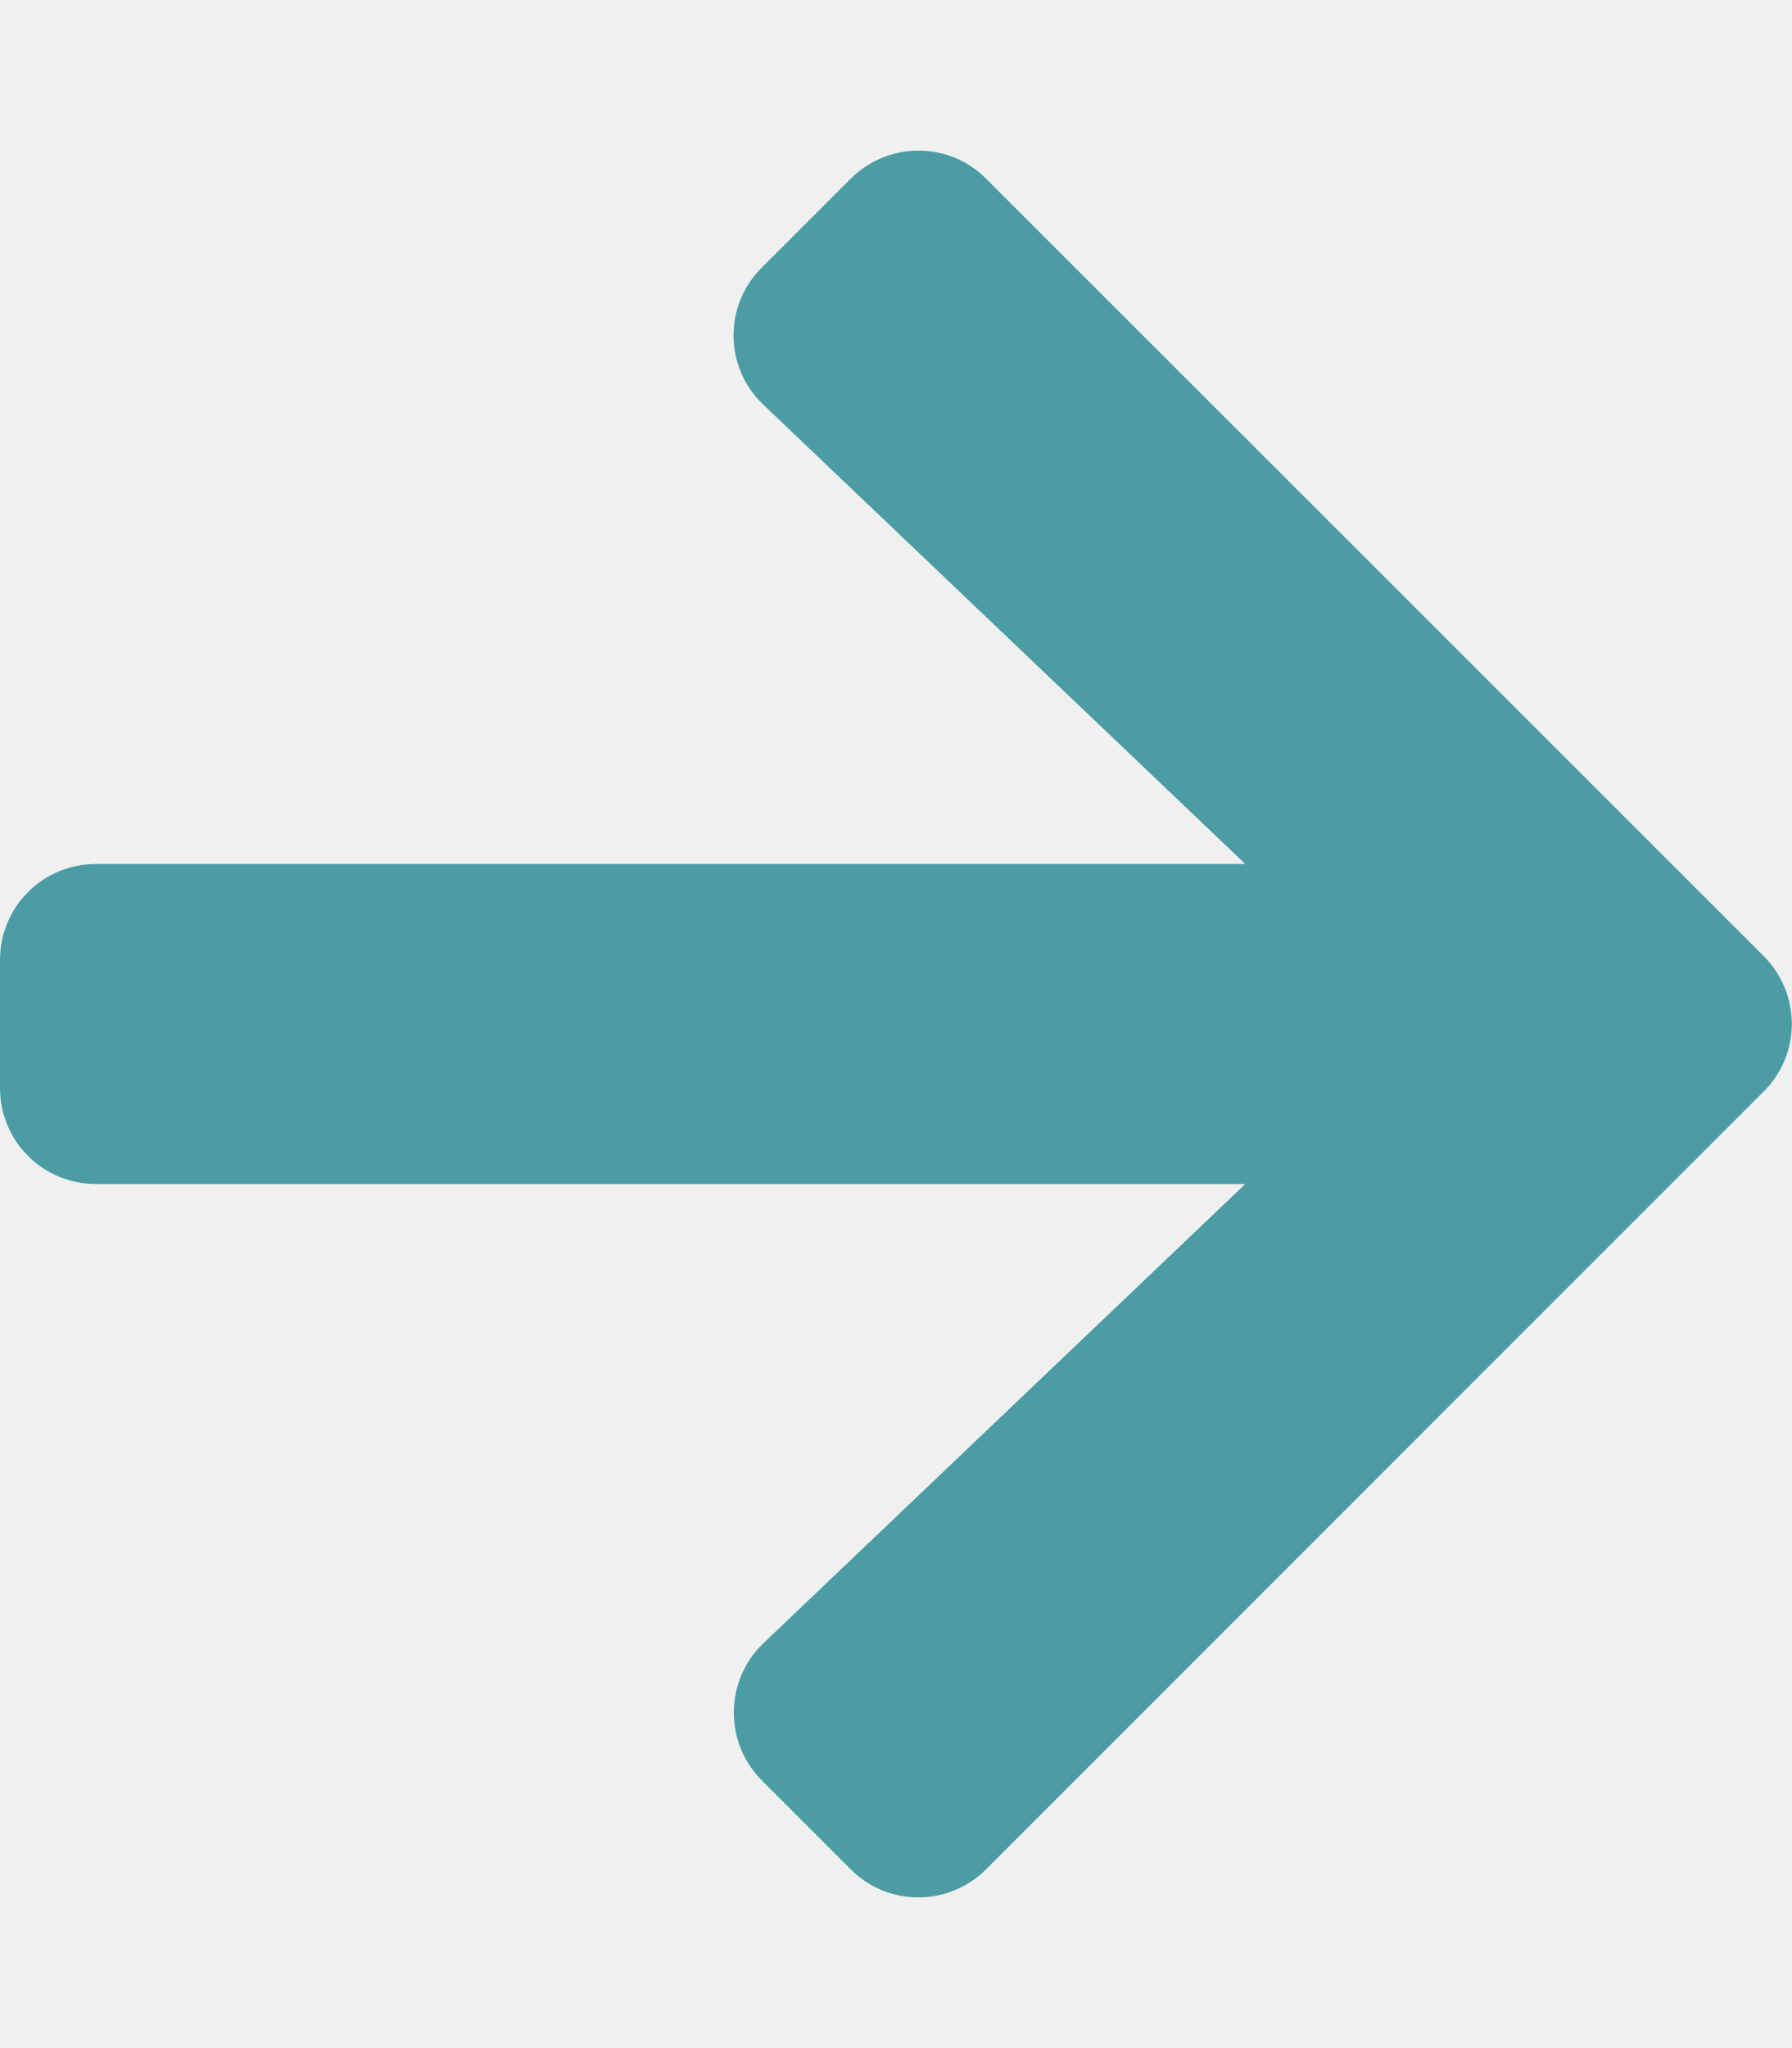
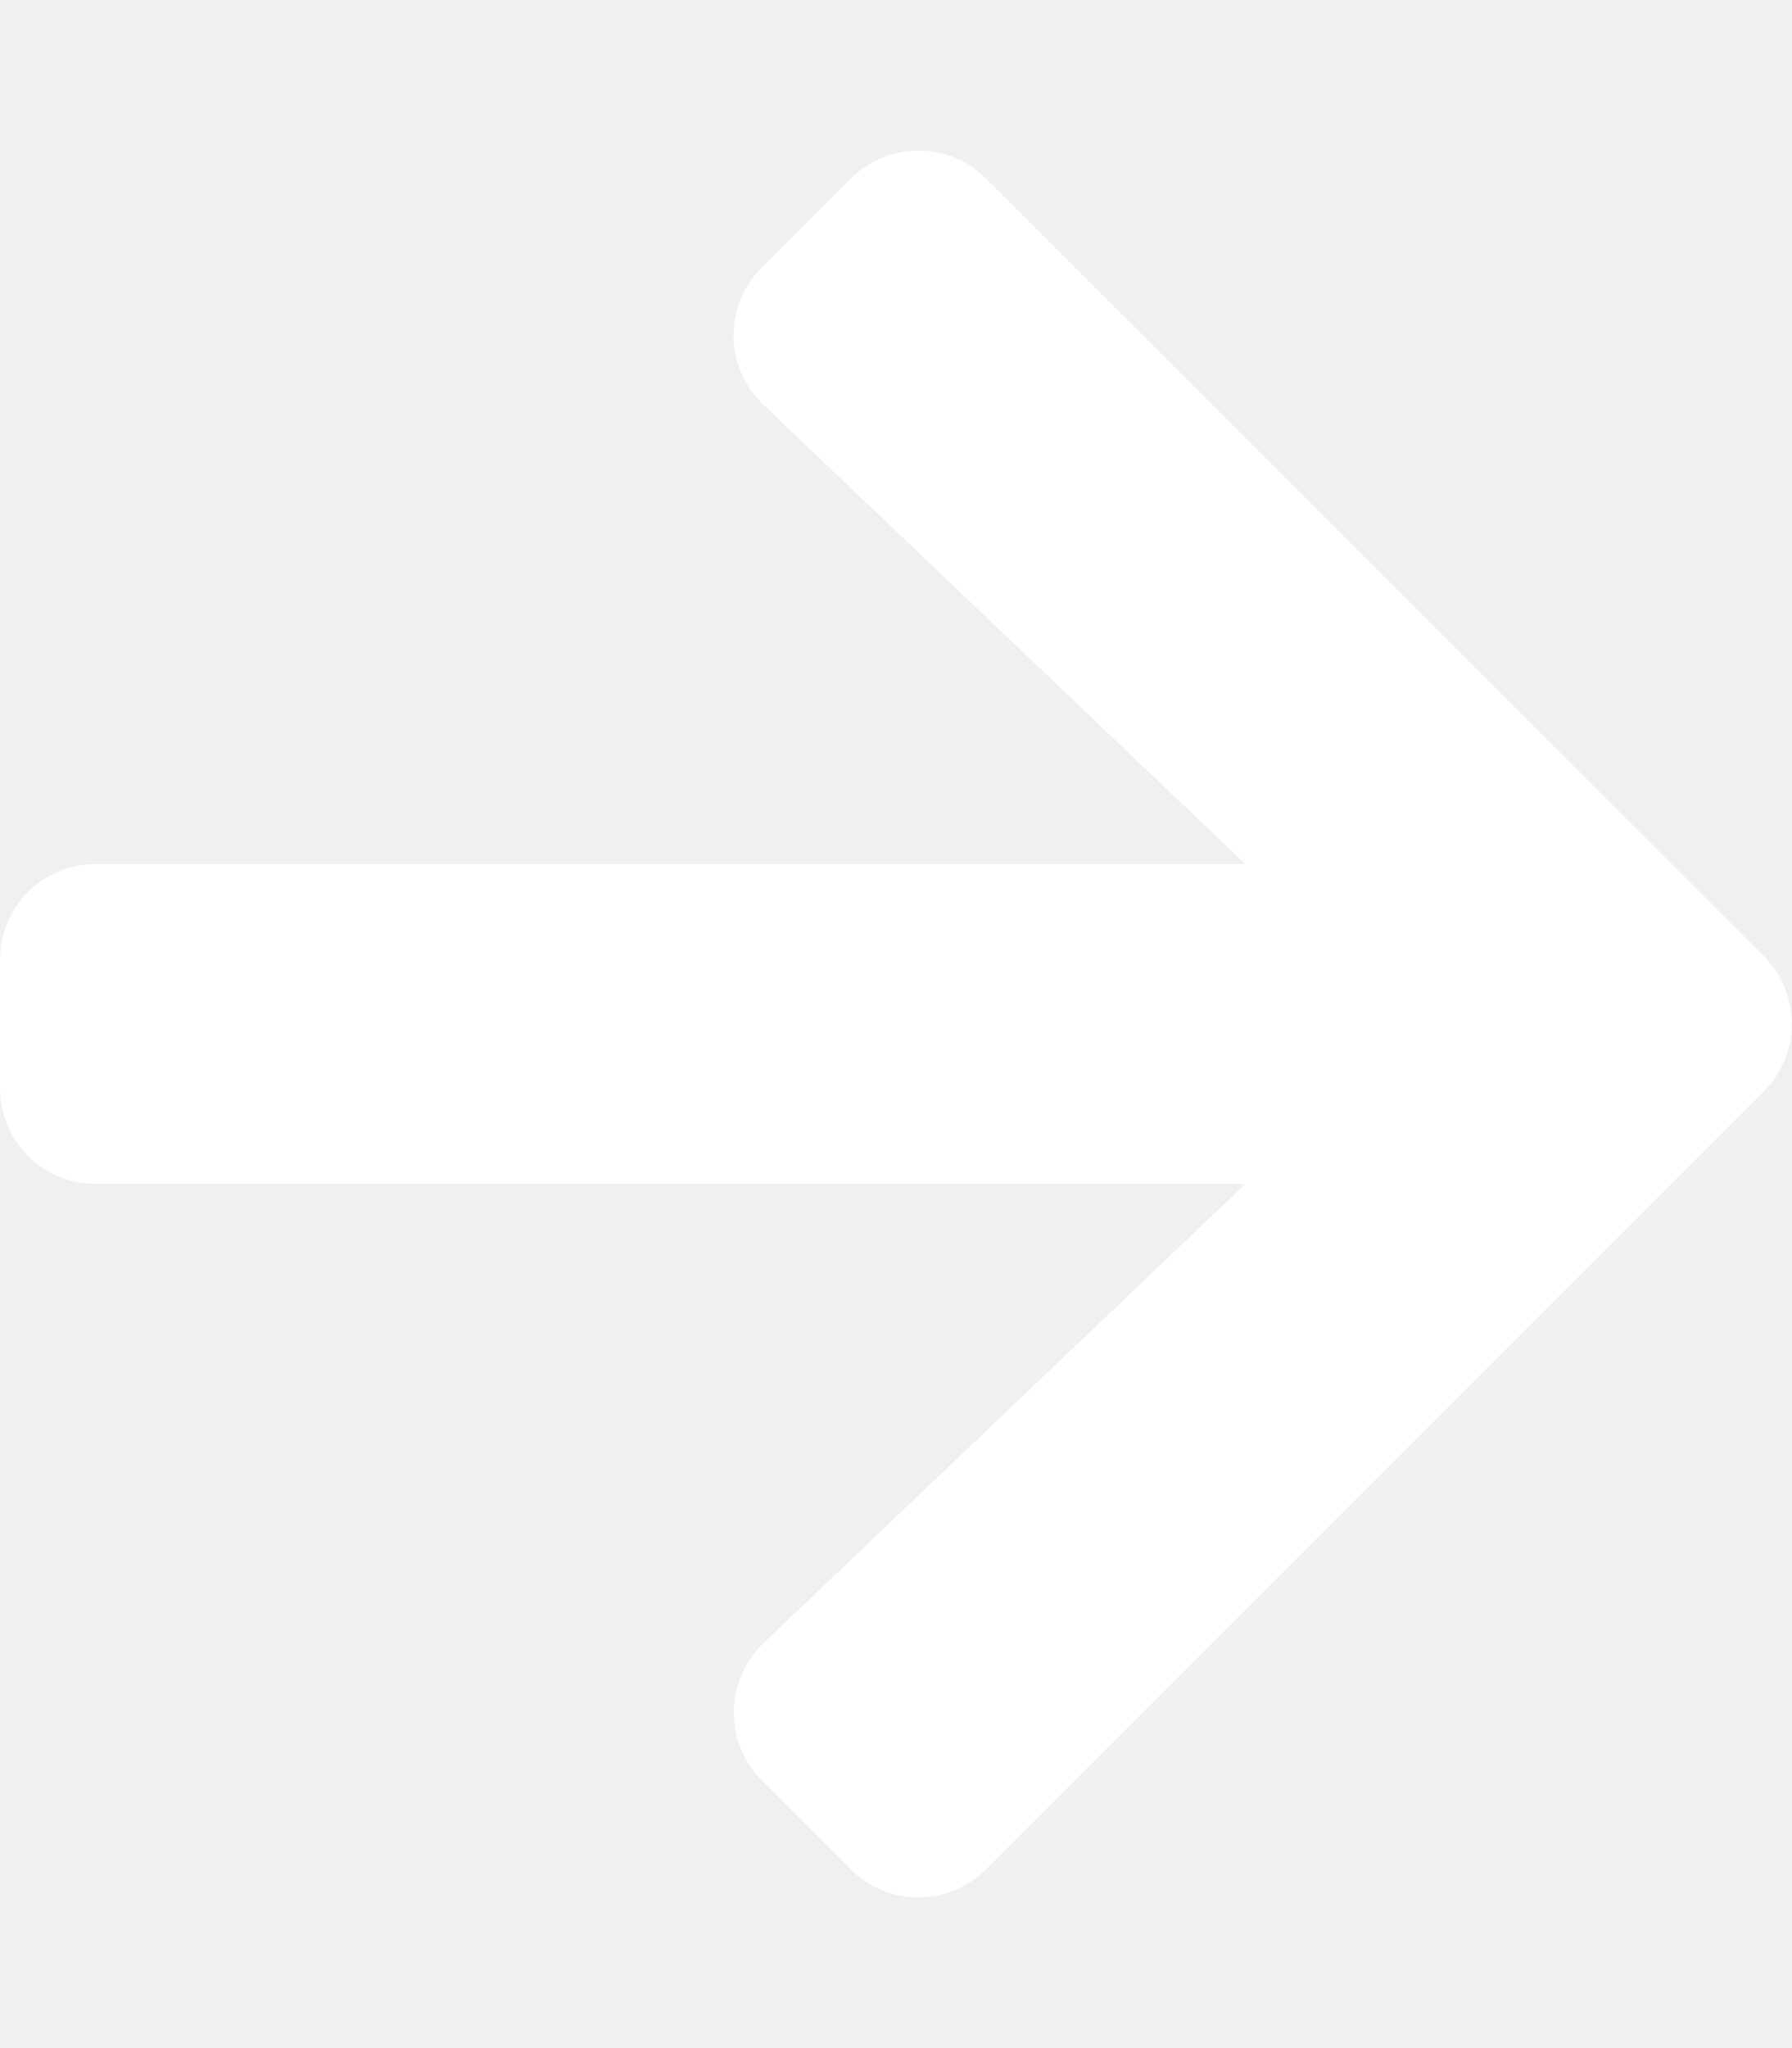
<svg xmlns="http://www.w3.org/2000/svg" aria-hidden="true" focusable="false" data-prefix="fas" data-icon="arrow-right" class="svg-inline--fa fa-arrow-right fa-w-14" role="img" viewBox="0 0 448 512">
-   <path fill="#4C9DA3" d="M190.5 66.9l22.2-22.2c9.4-9.4 24.6-9.4 33.9 0L441 239c9.4 9.4 9.4 24.6 0 33.9L246.6 467.3c-9.4 9.4-24.6 9.4-33.9 0l-22.2-22.2c-9.5-9.5-9.3-25 .4-34.3L311.4 296H24c-13.3 0-24-10.7-24-24v-32c0-13.3 10.7-24 24-24h287.4L190.9 101.2c-9.8-9.3-10-24.8-.4-34.3z" />
+   <path fill="#ffffff" d="M190.5 66.9l22.2-22.2c9.4-9.4 24.6-9.4 33.9 0L441 239c9.4 9.4 9.4 24.6 0 33.9L246.6 467.3c-9.4 9.4-24.6 9.4-33.9 0l-22.2-22.2c-9.5-9.5-9.3-25 .4-34.3L311.4 296H24c-13.3 0-24-10.7-24-24v-32c0-13.3 10.7-24 24-24h287.4L190.9 101.2c-9.8-9.3-10-24.8-.4-34.3z" />
</svg>
